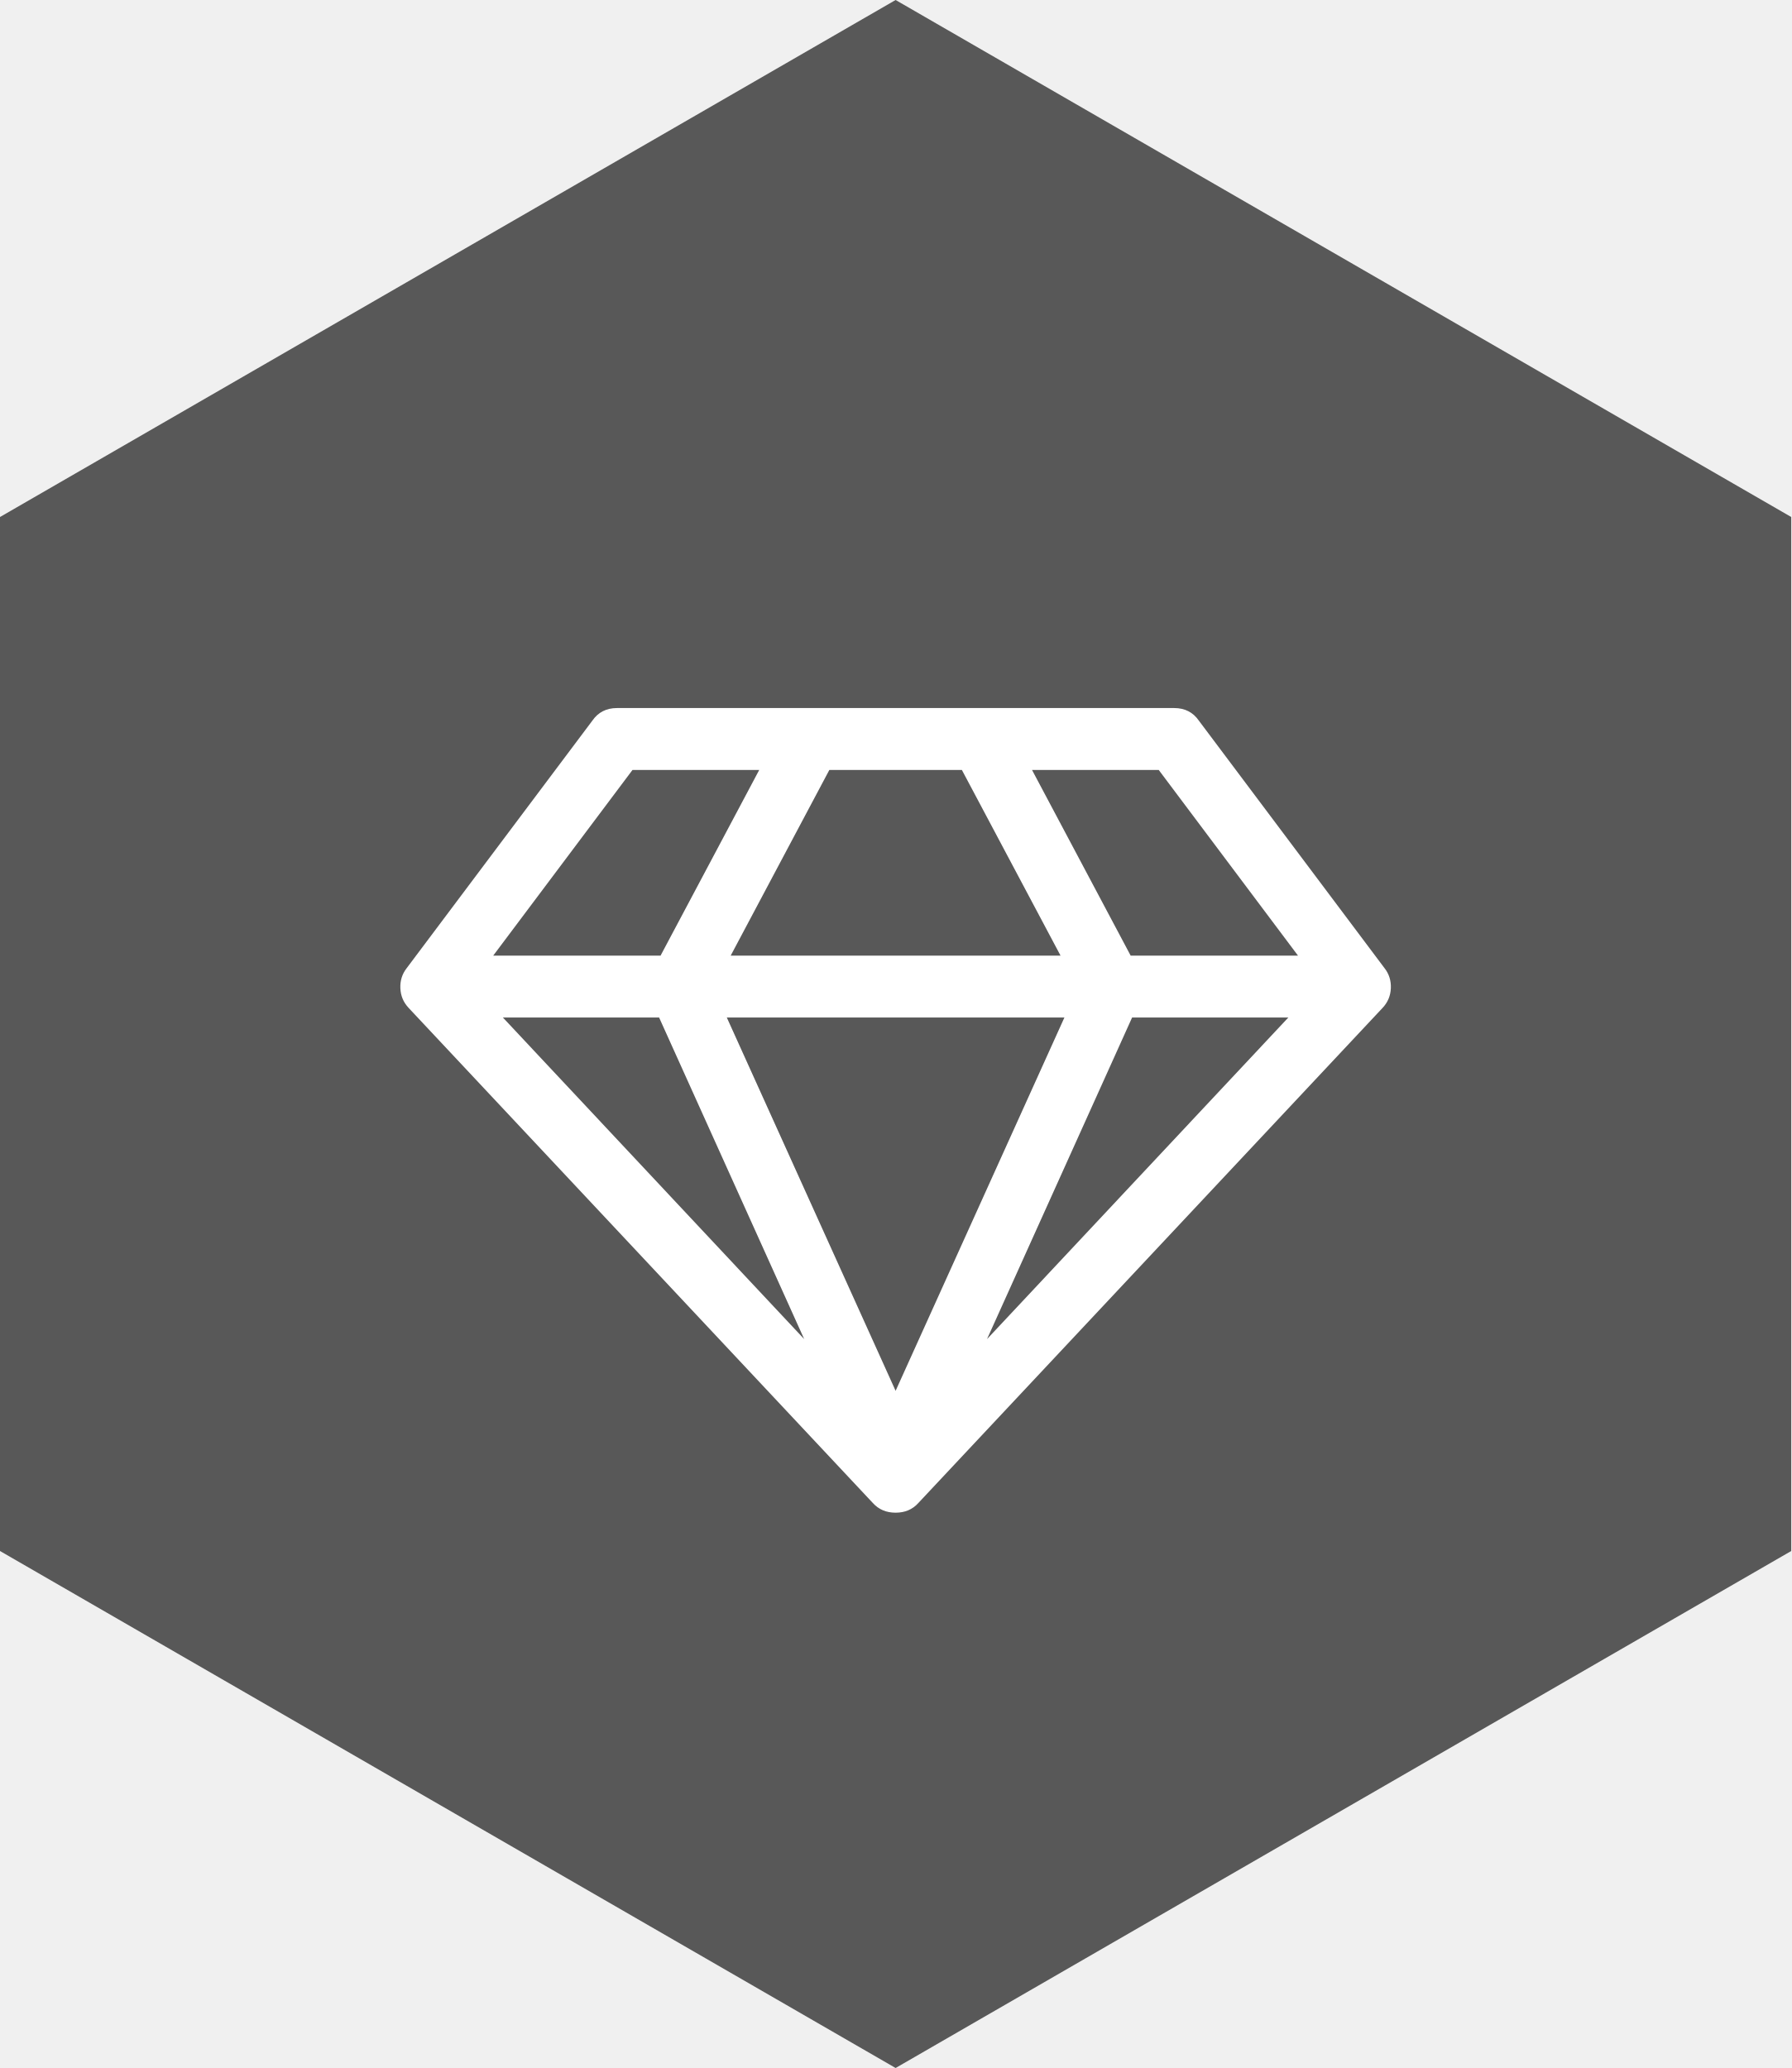
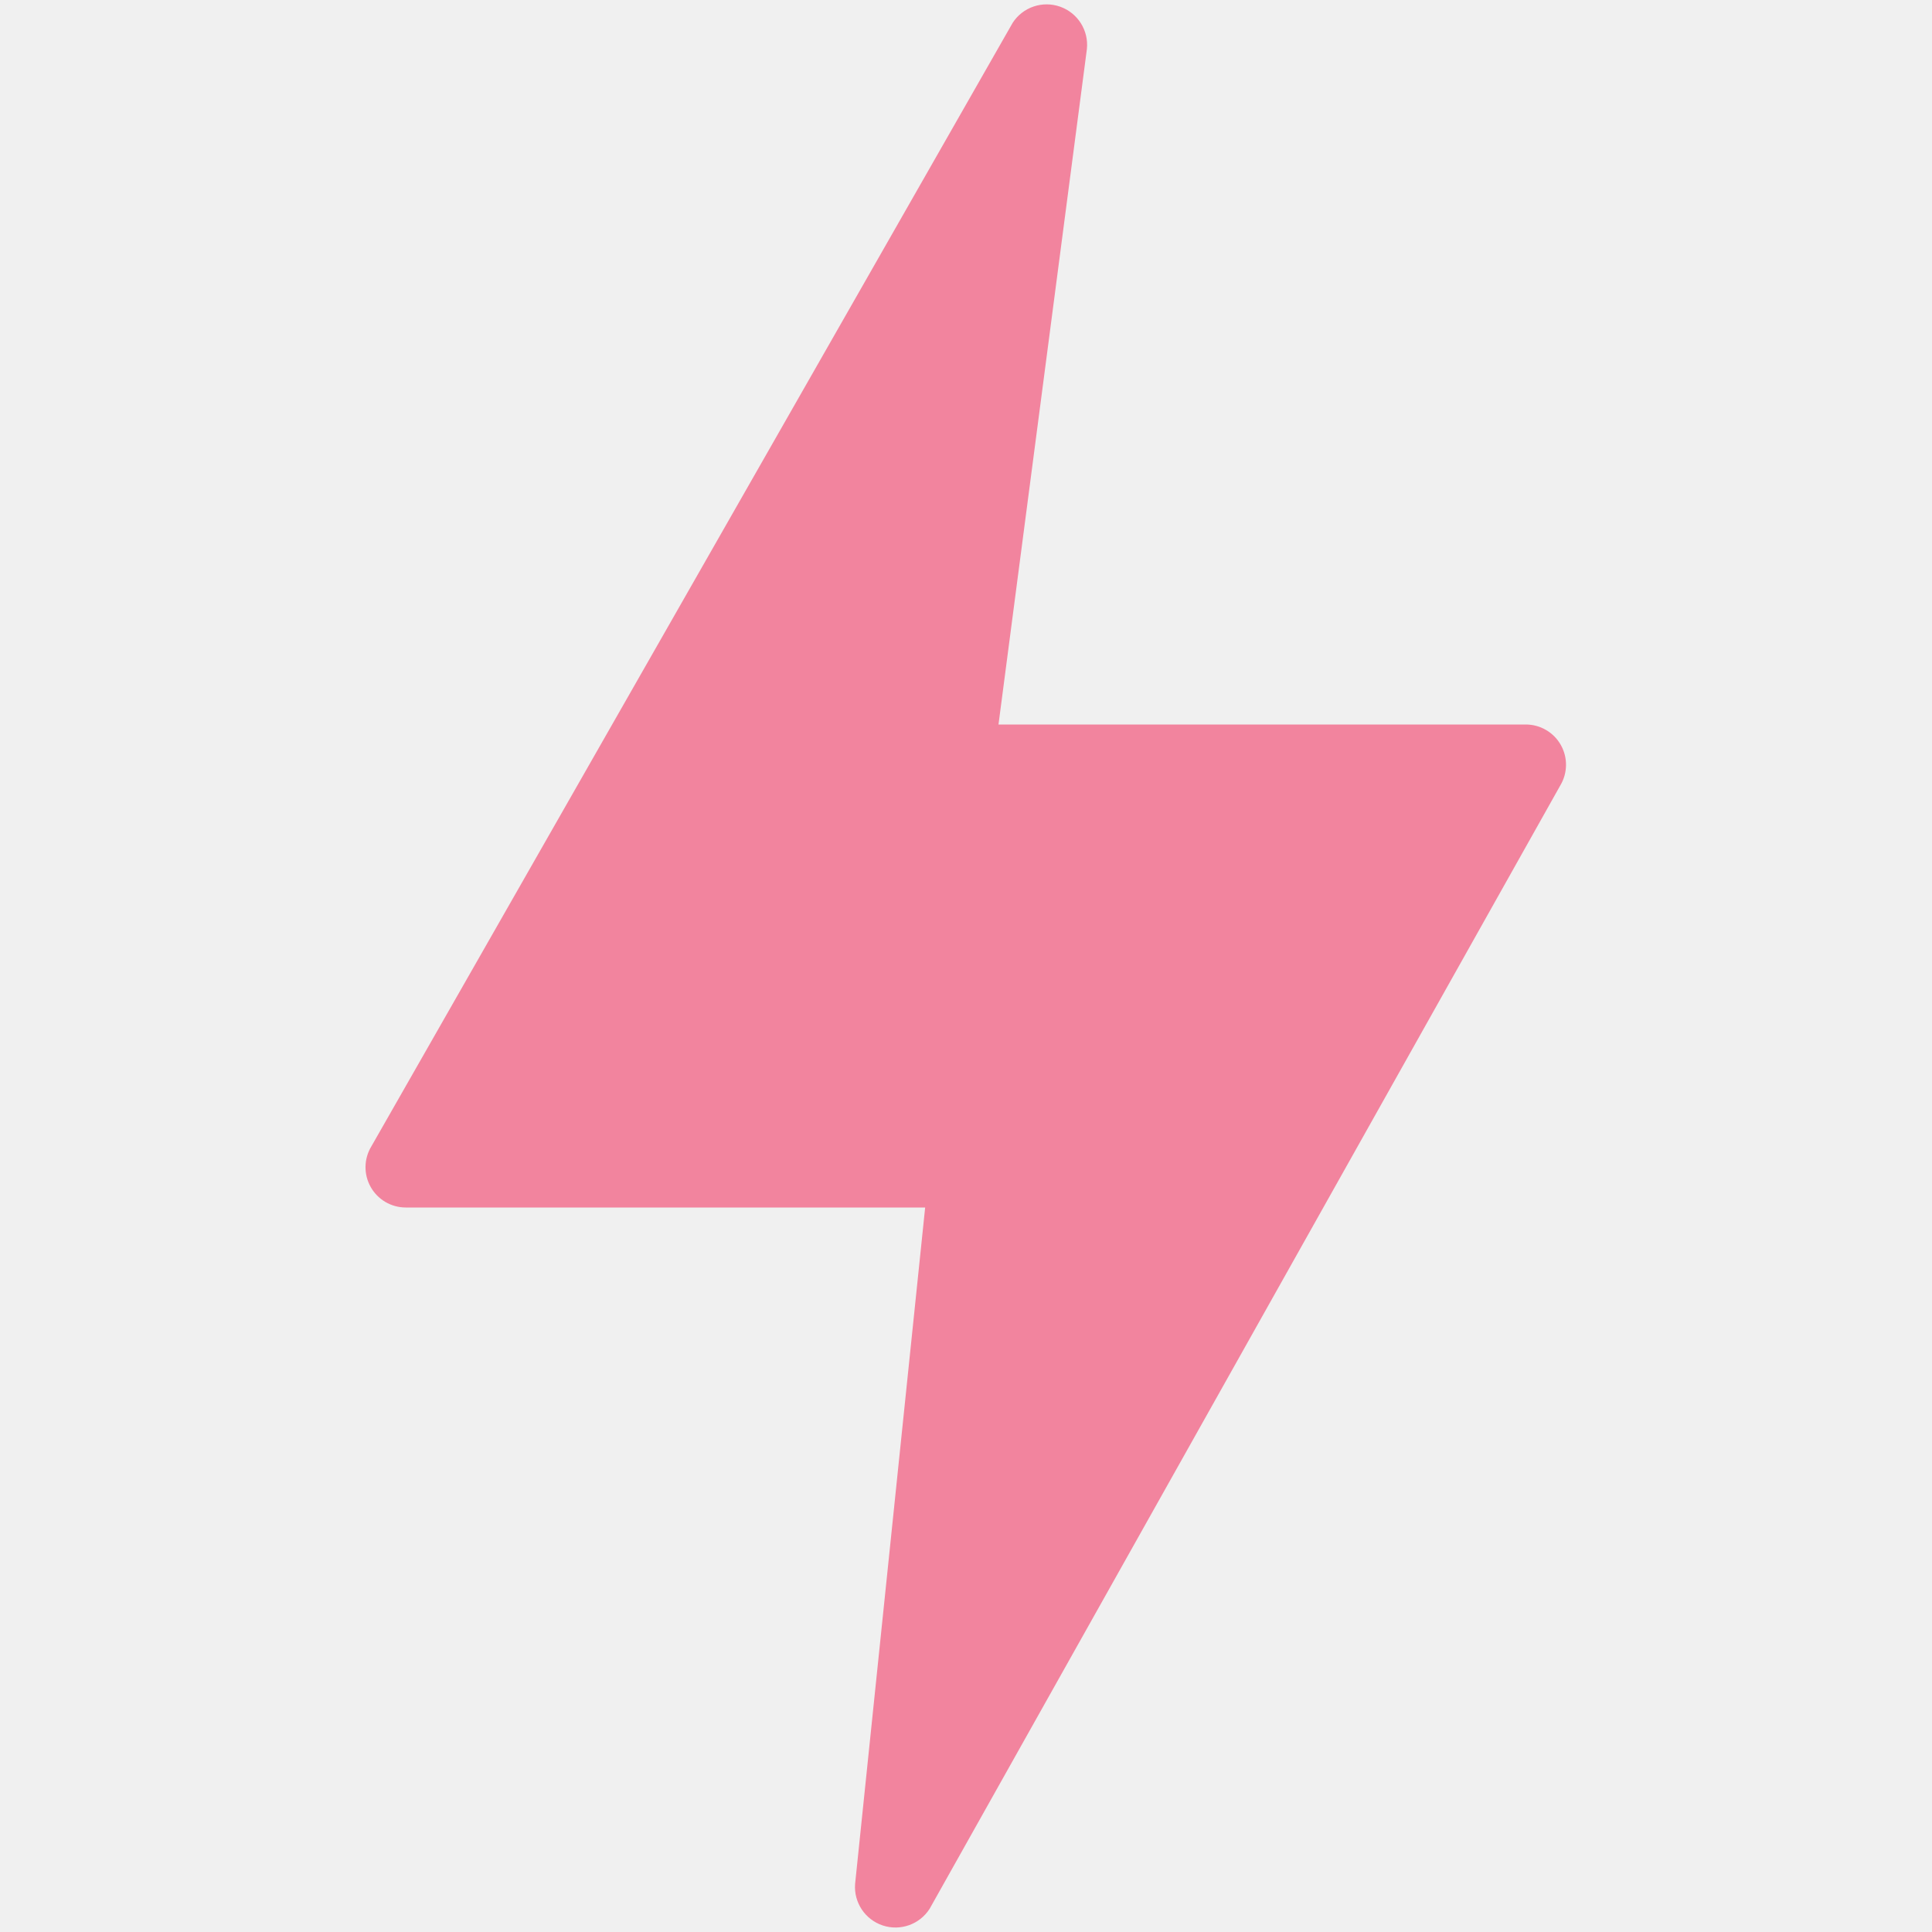
- <svg xmlns="http://www.w3.org/2000/svg" version="1.1" id="Layer_1" x="0px" y="0px" width="149.167px" height="172.243px" viewBox="0 0 149.167 172.243" enable-background="new 0 0 149.167 172.243" xml:space="preserve">
-   <polygon fill="#585858" points="149.167,129.183 74.583,172.243 0,129.183 0,43.061 74.583,0 149.167,43.061 " />
-   <path fill="#FFFFFF" d="M41.88,84.75l25.09,26.783L54.889,84.75H41.88z M74.583,115.841L88.64,84.75H60.527L74.583,115.841z   M55.009,79.594l8.217-15.466H52.673l-11.6,15.466H55.009z M82.196,111.533l25.091-26.783h-13.01L82.196,111.533z M60.849,79.594  h27.469l-8.217-15.466H69.065L60.849,79.594z M94.157,79.594h13.936L96.494,64.128H85.942L94.157,79.594z M99.835,60.02  l15.467,20.621c0.376,0.483,0.55,1.04,0.523,1.671c-0.027,0.632-0.257,1.174-0.686,1.632l-38.664,41.243  c-0.483,0.536-1.113,0.804-1.893,0.804c-0.778,0-1.408-0.268-1.892-0.804L34.026,83.944c-0.429-0.457-0.658-1-0.685-1.632  c-0.027-0.631,0.147-1.188,0.523-1.671L49.331,60.02c0.484-0.699,1.168-1.047,2.054-1.047h46.398  C98.667,58.973,99.353,59.322,99.835,60.02z" />
+ <svg xmlns="http://www.w3.org/2000/svg" height="512px" viewBox="0 0 192 192" width="512px">
+   <g>
+     <path d="m155.109 74.028a4 4 0 0 0 -3.48-2.028h-52.4l8.785-67.123a4.023 4.023 0 0 0 -7.373-2.614l-63.724 111.642a4 4 0 0 0 3.407 6.095h51.617l-6.962 67.224a4.024 4.024 0 0 0 7.411 2.461l62.671-111.63a4 4 0 0 0 .048-4.027z" data-original="#000000" class="active-path" fill="#F2849E" />
+   </g>
</svg>
